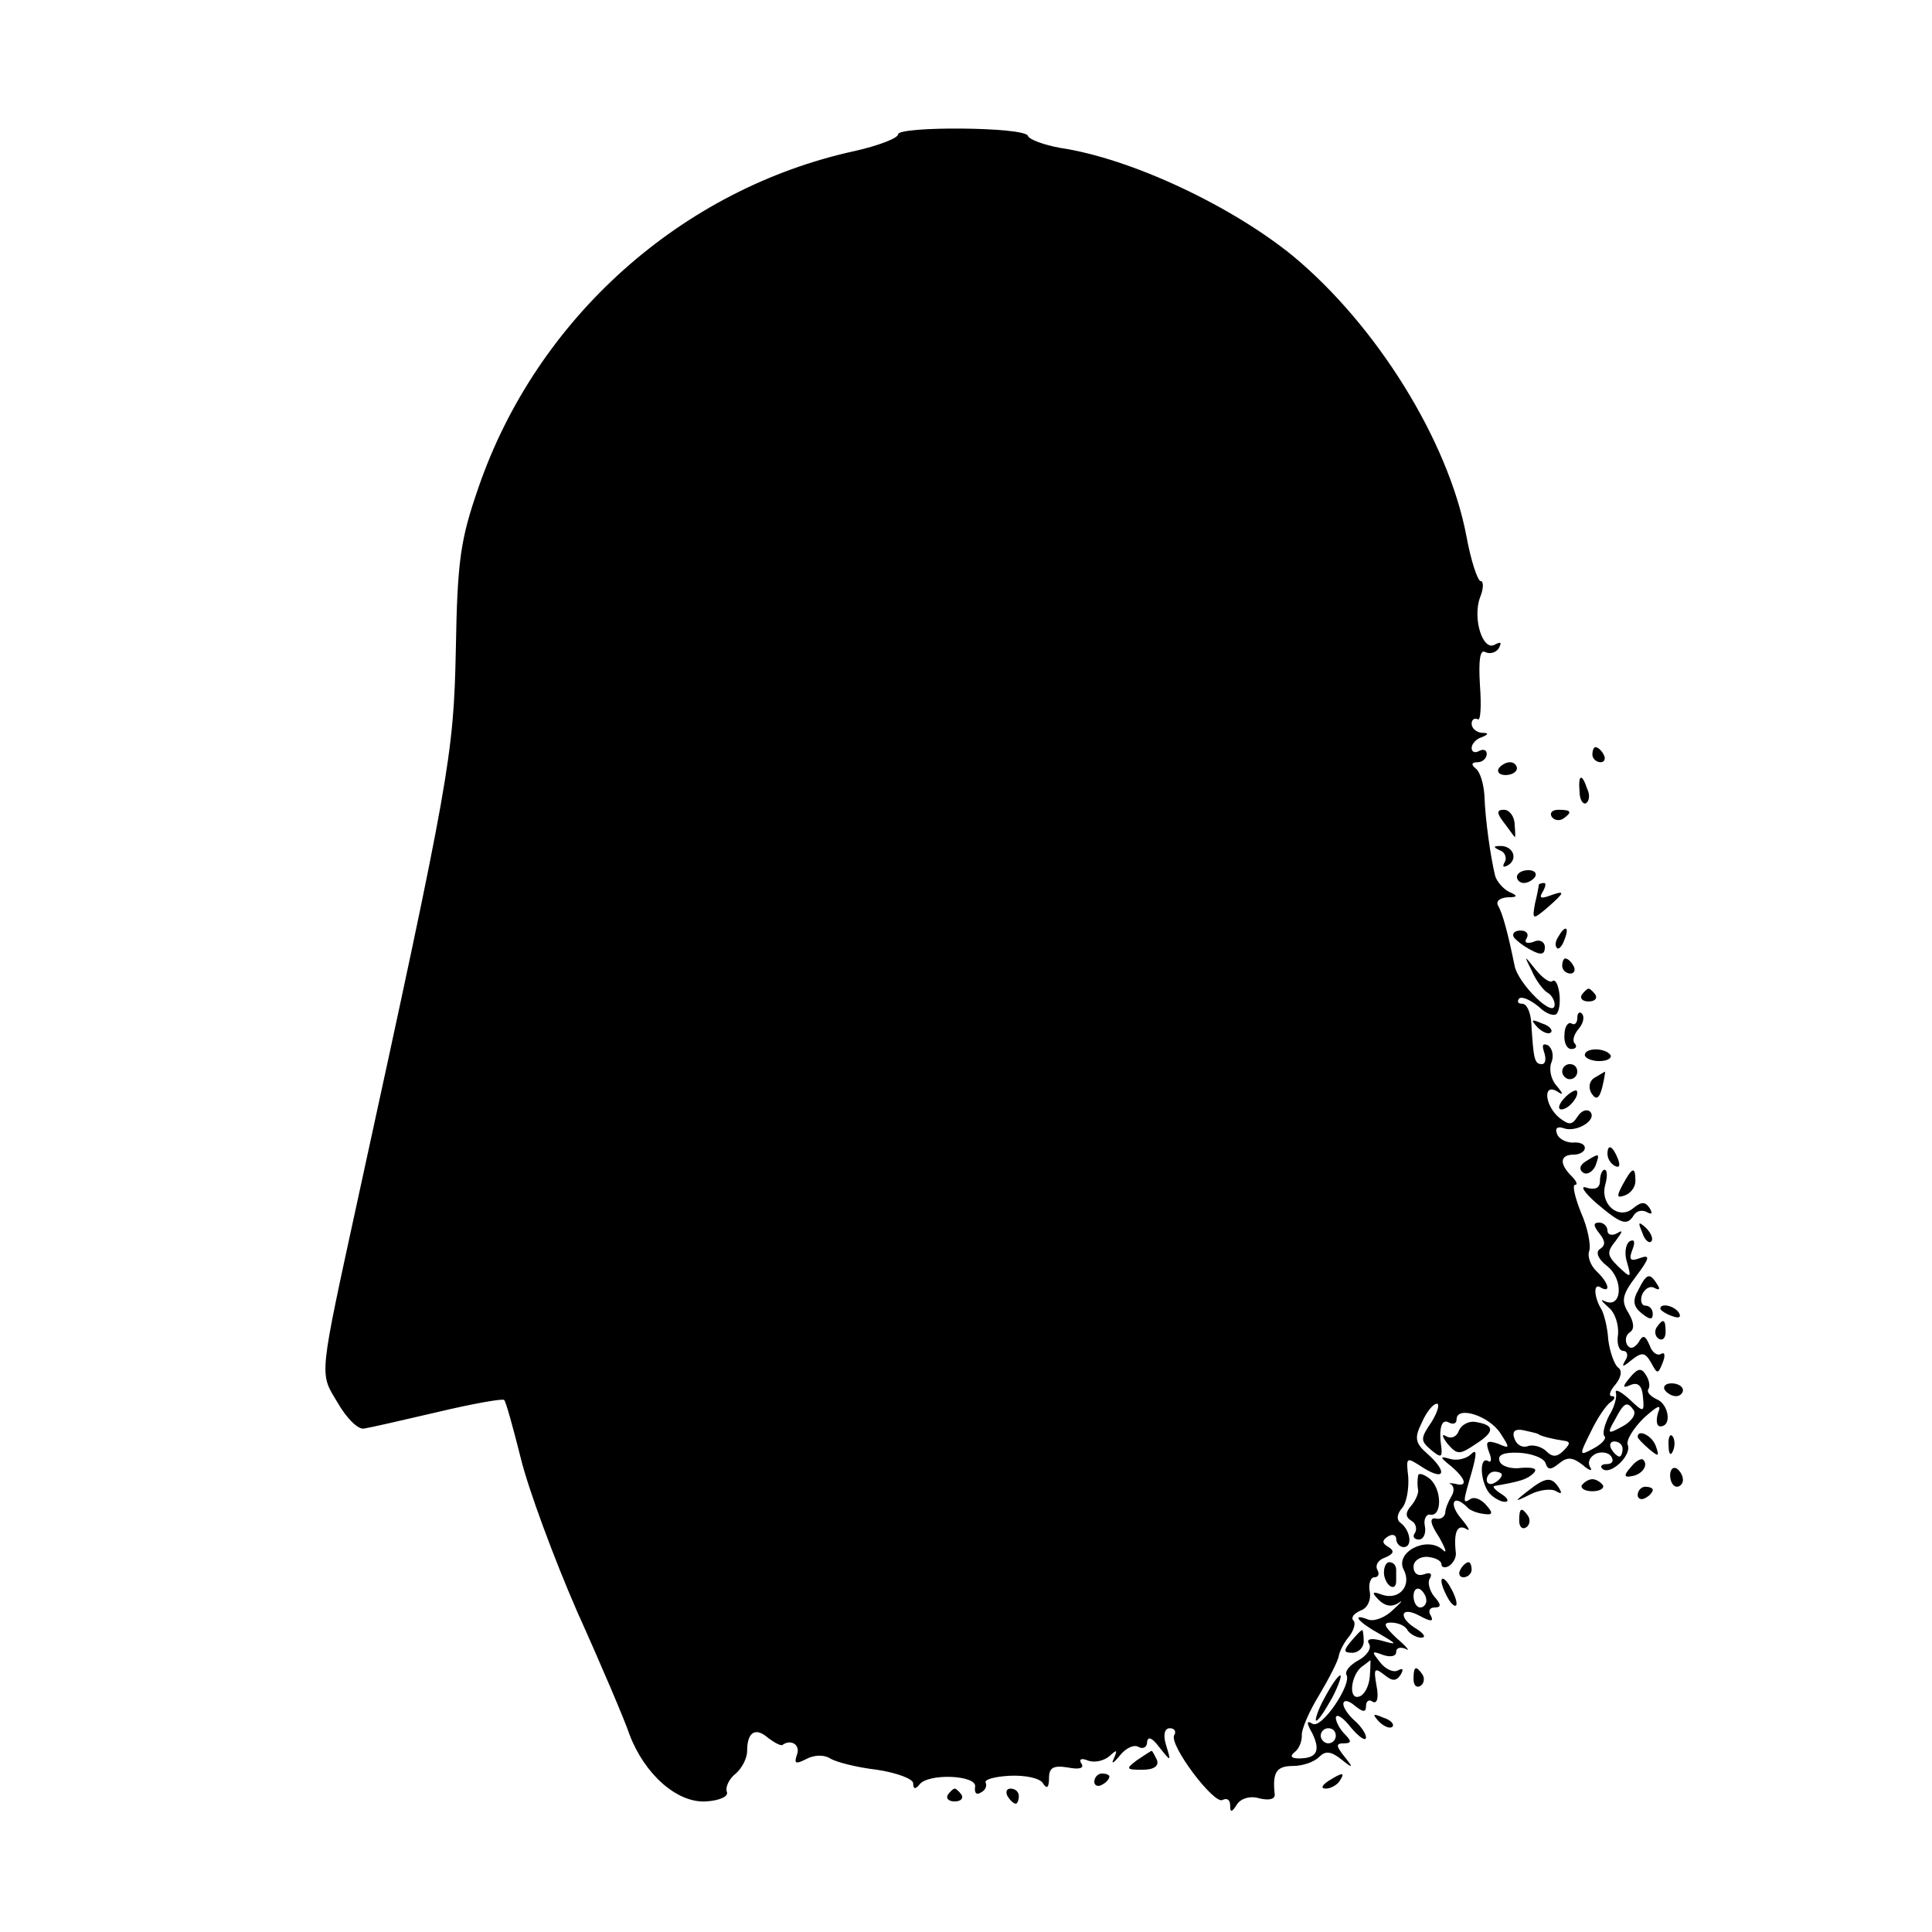
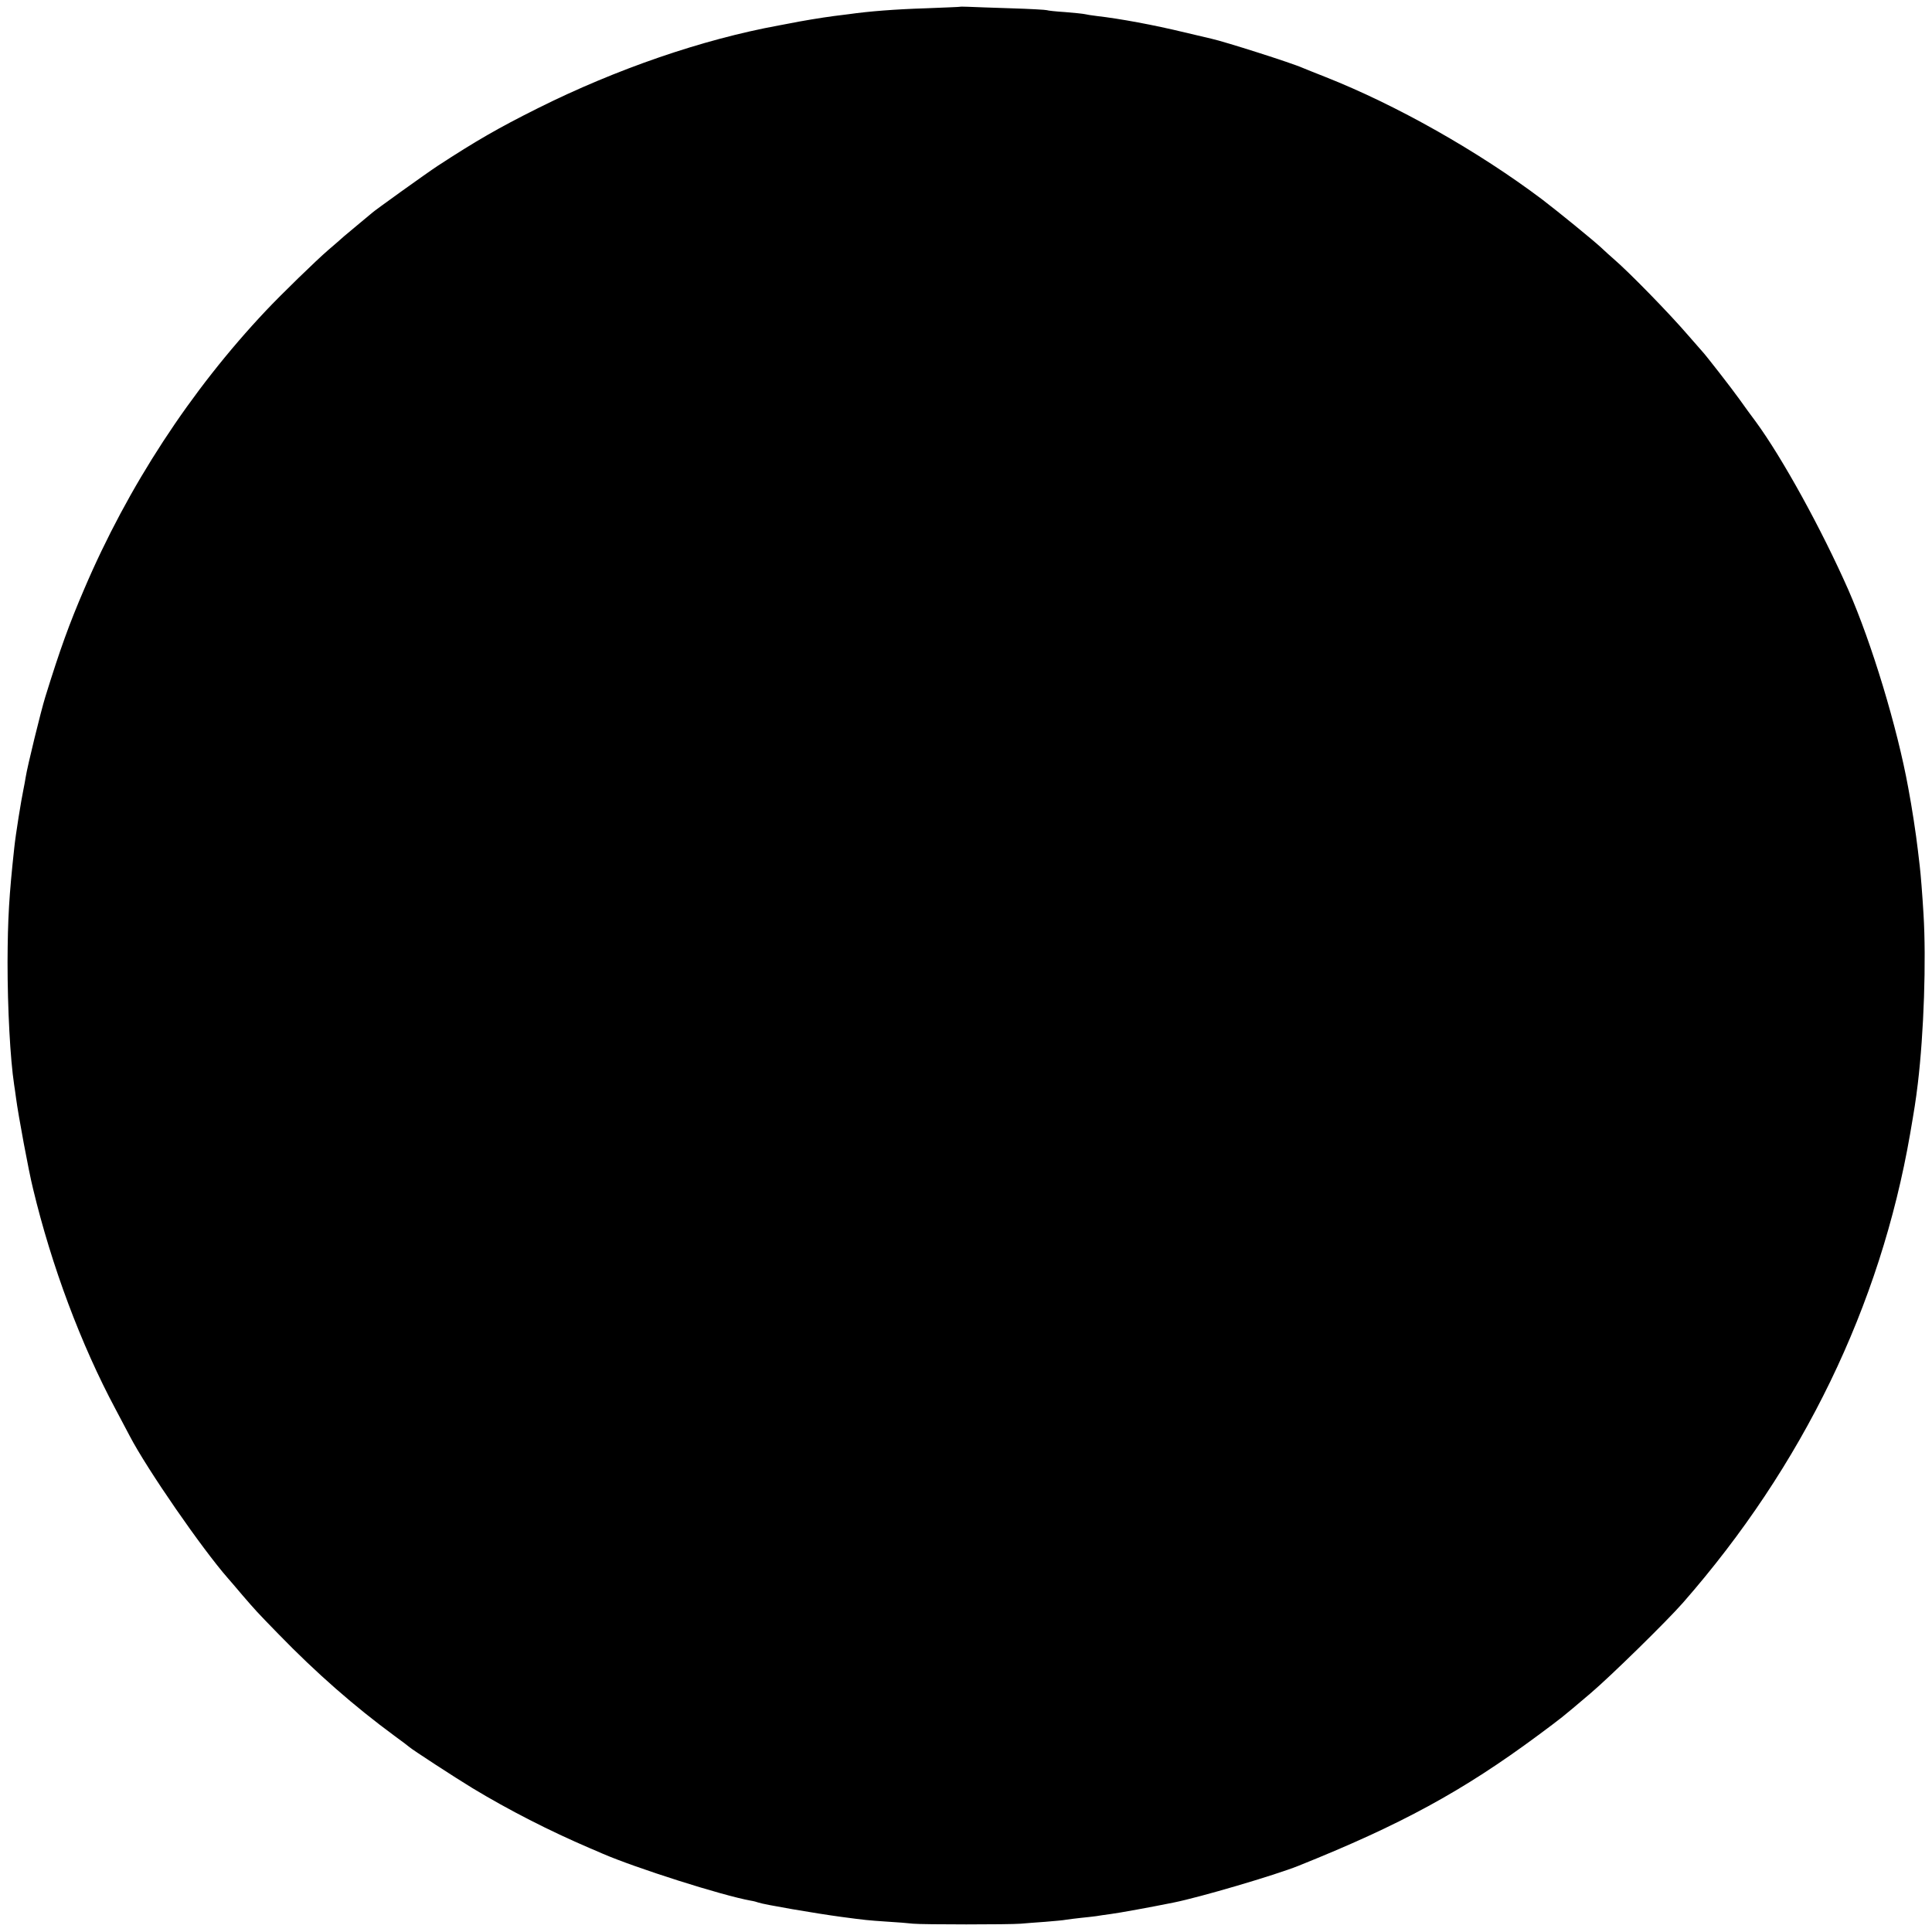
- <svg xmlns="http://www.w3.org/2000/svg" version="1.0" width="256pt" height="256pt" viewBox="0 0 256 256" preserveAspectRatio="xMidYMid meet">
-   <g transform="translate(0,256) scale(0.1,-0.1)" fill="#000000" stroke="none">
-     <path d="M1190 2382 c0 -5 -26 -15 -57 -22 -230 -50 -422 -222 -499 -446 -24 -69 -28 -97 -30 -215 -3 -141 -8 -169 -129 -724 -53 -244 -52 -233 -28 -273 12 -21 27 -36 35 -35 7 1 51 11 98 22 46 11 86 18 88 16 2 -1 12 -37 22 -77 10 -41 44 -133 75 -204 32 -71 63 -144 69 -162 20 -53 63 -91 101 -89 19 1 31 7 28 13 -2 6 3 17 12 24 8 7 15 20 15 30 0 25 11 32 28 17 8 -6 17 -11 19 -9 11 8 24 0 19 -13 -4 -12 -2 -13 12 -6 11 6 24 6 32 1 8 -5 36 -12 62 -15 26 -4 48 -12 48 -18 0 -8 3 -8 8 -2 11 16 78 13 74 -3 -1 -8 2 -11 8 -7 6 3 8 9 6 13 -2 4 12 8 32 9 20 1 40 -3 44 -10 5 -8 8 -6 8 7 0 14 6 17 25 14 15 -3 22 -1 18 5 -4 6 0 8 9 4 9 -3 21 0 28 6 10 9 11 9 6 -3 -4 -8 -1 -7 8 4 8 10 19 15 25 11 6 -3 11 0 11 7 1 8 7 5 16 -7 16 -20 16 -20 9 3 -4 13 -2 22 5 22 6 0 9 -4 6 -9 -8 -12 53 -93 64 -86 6 3 10 0 10 -7 0 -10 2 -10 9 1 5 8 18 12 30 8 13 -3 21 -1 20 6 -3 28 2 37 24 37 13 0 28 5 35 12 8 8 15 8 29 -3 16 -13 17 -12 4 4 -11 14 -11 17 0 17 10 0 10 3 1 12 -7 7 -12 17 -12 22 1 6 10 0 20 -13 11 -13 20 -19 20 -13 0 5 -7 15 -15 22 -8 7 -15 17 -15 22 0 6 7 5 15 -2 11 -9 15 -9 15 -1 0 7 4 10 9 6 6 -3 8 6 5 21 -4 23 -3 25 10 15 11 -9 16 -9 22 0 4 7 3 9 -3 6 -6 -4 -17 1 -24 10 -12 15 -12 16 4 10 9 -3 17 -2 17 4 0 6 6 7 13 4 6 -4 1 3 -12 14 -17 16 -19 21 -8 21 9 0 19 -4 22 -10 3 -5 12 -10 18 -10 7 0 4 5 -5 11 -26 15 -23 32 3 18 15 -8 19 -8 15 0 -4 6 -2 11 5 11 9 0 9 4 -1 15 -6 8 -9 19 -5 24 3 6 0 8 -8 5 -8 -3 -14 1 -14 10 0 8 9 14 19 13 10 -1 18 -5 18 -10 0 -4 5 -5 10 -2 6 4 10 12 9 18 -3 27 2 38 14 31 6 -4 3 2 -7 14 -17 20 -10 33 8 15 3 -4 13 -8 22 -9 12 -2 13 1 3 12 -6 7 -15 11 -20 8 -11 -7 -11 -6 1 35 7 25 7 32 -1 24 -6 -6 -19 -9 -28 -6 -14 4 -13 2 2 -10 20 -17 22 -28 5 -23 -7 1 -10 1 -5 -1 4 -3 4 -10 0 -16 -4 -7 -8 -16 -8 -22 -1 -5 -6 -9 -13 -7 -8 1 -7 -7 5 -25 9 -16 11 -23 4 -16 -21 18 -63 -4 -51 -27 11 -21 -6 -41 -29 -33 -13 5 -14 3 -4 -7 8 -8 17 -10 26 -4 7 5 4 1 -7 -9 -10 -10 -25 -16 -33 -13 -23 9 -14 -3 15 -19 24 -14 24 -15 3 -9 -15 4 -21 2 -17 -4 4 -6 -3 -16 -14 -22 -11 -6 -18 -14 -16 -19 8 -12 -33 -73 -45 -65 -8 5 -8 1 0 -13 11 -23 6 -33 -18 -33 -10 0 -12 3 -6 8 6 4 10 14 10 22 -1 8 10 33 23 54 13 22 25 45 26 52 1 6 7 18 14 26 6 8 9 18 5 21 -3 4 1 9 10 13 9 3 14 14 12 25 -2 10 1 19 6 19 6 0 7 5 4 10 -3 6 1 13 10 16 12 5 13 9 5 14 -9 5 -9 9 -1 14 6 4 11 2 11 -3 0 -6 5 -11 10 -11 12 0 9 22 -4 32 -6 4 -5 12 2 20 6 7 9 26 8 41 -3 27 -3 27 20 12 29 -18 32 -5 5 19 -16 14 -17 21 -7 41 6 14 15 25 20 25 4 0 1 -11 -7 -24 -15 -22 -15 -25 -1 -37 13 -11 15 -10 14 2 -4 26 0 40 10 34 6 -3 10 -1 10 4 0 19 43 5 58 -18 13 -20 13 -21 -3 -14 -15 5 -17 3 -12 -11 4 -9 3 -15 -1 -12 -12 7 -11 -26 1 -42 5 -6 15 -12 21 -12 6 0 4 5 -4 10 -8 5 -13 10 -10 11 35 6 44 9 52 17 6 6 0 8 -16 7 -13 -2 -27 2 -29 9 -3 8 5 12 26 11 17 -1 33 -7 35 -14 3 -9 7 -9 18 0 11 9 18 8 31 -2 9 -8 14 -9 10 -3 -4 7 0 14 8 18 8 3 17 1 20 -4 4 -6 1 -10 -6 -10 -7 0 -9 -3 -6 -6 10 -10 39 17 34 31 -3 6 7 22 21 36 19 17 24 19 19 7 -3 -10 -2 -18 3 -18 16 0 11 30 -5 36 -8 4 -13 9 -11 13 3 4 1 13 -3 19 -6 10 -11 9 -21 -3 -11 -13 -10 -15 1 -10 10 4 15 -2 16 -16 2 -21 1 -21 -18 -3 -11 10 -19 14 -18 9 2 -6 -2 -20 -9 -31 -6 -12 -9 -24 -6 -27 3 -3 -3 -10 -14 -16 -20 -11 -20 -10 -4 22 8 17 20 35 26 39 6 4 7 8 2 8 -5 0 -3 7 5 16 7 9 9 18 3 22 -5 4 -11 21 -13 37 -1 17 -6 35 -9 40 -10 16 -11 36 -1 29 14 -8 11 6 -6 22 -8 8 -12 20 -9 27 2 7 -2 30 -11 50 -8 20 -12 37 -8 37 4 0 2 5 -5 12 -16 16 -15 28 3 28 8 0 15 4 15 9 0 5 -7 8 -16 7 -9 0 -19 5 -21 12 -3 7 1 10 9 7 17 -6 45 11 35 22 -5 4 -12 1 -17 -7 -7 -11 -11 -11 -24 -1 -19 16 -22 46 -3 35 9 -6 9 -4 -1 8 -7 8 -10 22 -6 31 3 8 1 18 -5 22 -7 3 -8 0 -5 -9 3 -9 2 -16 -3 -16 -10 0 -11 7 -14 55 -1 14 -6 25 -12 25 -6 0 -7 3 -4 7 4 3 15 -2 26 -11 10 -10 21 -13 24 -9 8 12 2 49 -6 43 -3 -3 -13 4 -22 15 -16 20 -16 20 -5 -2 5 -12 15 -25 20 -28 6 -3 10 -11 10 -16 0 -20 -48 27 -53 51 -9 44 -16 70 -22 80 -3 6 2 10 12 11 14 0 15 2 3 7 -8 4 -17 14 -19 22 -6 25 -13 74 -14 105 -1 17 -6 33 -12 37 -6 5 -5 8 3 8 6 0 12 5 12 11 0 5 -4 7 -10 4 -5 -3 -10 -2 -10 4 0 5 6 12 13 14 10 4 10 6 0 6 -7 1 -13 6 -13 12 0 5 3 8 8 6 4 -3 5 18 3 45 -2 33 0 48 7 44 6 -3 14 -1 18 5 4 8 3 9 -5 5 -16 -10 -30 34 -20 62 5 12 5 22 1 22 -4 0 -13 27 -19 60 -24 126 -119 279 -230 371 -81 66 -214 129 -308 143 -22 4 -41 11 -43 16 -4 12 -172 13 -172 2z m975 -1691 c3 -6 -4 -15 -15 -21 -20 -11 -21 -10 -10 9 12 23 16 25 25 12z m-127 -31 c3 -3 20 -7 34 -9 9 -1 9 -4 0 -13 -9 -9 -15 -9 -23 -1 -6 6 -17 9 -24 7 -7 -3 -15 1 -18 9 -4 10 0 14 11 12 9 -2 18 -4 20 -5z m112 -20 c0 -5 -2 -10 -4 -10 -3 0 -8 5 -11 10 -3 6 -1 10 4 10 6 0 11 -4 11 -10z m-160 -34 c0 -3 -4 -8 -10 -11 -5 -3 -10 -1 -10 4 0 6 5 11 10 11 6 0 10 -2 10 -4z m-100 -167 c0 -5 -4 -9 -8 -9 -5 0 -9 7 -9 15 0 8 4 12 9 9 4 -3 8 -9 8 -15z m-75 -101 c-1 -12 -7 -24 -14 -26 -15 -5 -11 29 4 40 6 4 10 8 11 8 0 0 0 -10 -1 -22z m-45 -78 c0 -5 -4 -10 -10 -10 -5 0 -10 5 -10 10 0 6 5 10 10 10 6 0 10 -4 10 -10z" />
-     <path d="M2110 1560 c0 -5 5 -10 11 -10 5 0 7 5 4 10 -3 6 -8 10 -11 10 -2 0 -4 -4 -4 -10z" />
-     <path d="M1986 1542 c-3 -5 1 -9 9 -9 8 0 15 4 15 9 0 4 -4 8 -9 8 -6 0 -12 -4 -15 -8z" />
-     <path d="M2093 1511 c0 -11 5 -18 9 -15 4 3 5 11 1 19 -7 21 -12 19 -10 -4z" />
-     <path d="M1992 1471 c7 -9 13 -18 15 -20 1 -2 1 5 0 16 0 11 -7 20 -14 20 -10 0 -10 -4 -1 -16z" />
-     <path d="M2056 1478 c3 -5 10 -6 15 -3 13 9 11 12 -6 12 -8 0 -12 -4 -9 -9z" />
-     <path d="M1988 1433 c6 -2 9 -10 6 -15 -4 -7 -2 -8 5 -4 13 9 5 26 -12 25 -9 0 -8 -2 1 -6z" />
-     <path d="M2010 1398 c0 -4 4 -8 9 -8 6 0 12 4 15 8 3 5 -1 9 -9 9 -8 0 -15 -4 -15 -9z" />
-     <path d="M2039 1388 c0 -2 -2 -13 -5 -25 -4 -22 -3 -22 16 -6 24 21 25 24 3 16 -11 -4 -14 -3 -9 5 4 7 5 12 2 12 -3 0 -6 -1 -7 -2z" />
-     <path d="M2006 1318 c3 -4 13 -12 23 -17 13 -7 18 -6 18 4 0 7 -7 11 -15 7 -9 -3 -13 -1 -9 5 3 5 0 10 -8 10 -8 0 -12 -4 -9 -9z" />
-     <path d="M2065 1319 c-4 -6 -5 -12 -2 -15 2 -3 7 2 10 11 7 17 1 20 -8 4z" />
-     <path d="M2070 1280 c0 -5 5 -10 11 -10 5 0 7 5 4 10 -3 6 -8 10 -11 10 -2 0 -4 -4 -4 -10z" />
-     <path d="M2096 1242 c-3 -5 1 -9 9 -9 8 0 12 4 9 9 -3 4 -7 8 -9 8 -2 0 -6 -4 -9 -8z" />
-     <path d="M2090 1211 c0 -7 -4 -10 -8 -7 -4 2 -9 -4 -9 -15 -1 -10 3 -19 9 -19 6 0 8 3 5 7 -4 3 -2 12 5 20 6 7 8 16 4 20 -3 3 -6 1 -6 -6z" />
-     <path d="M2037 1199 c7 -7 15 -10 18 -7 3 3 -2 9 -12 12 -14 6 -15 5 -6 -5z" />
-     <path d="M2100 1162 c0 -4 9 -8 19 -8 11 0 17 4 15 8 -7 10 -34 10 -34 0z" />
-     <path d="M2070 1140 c0 -5 5 -10 10 -10 6 0 10 5 10 10 0 6 -4 10 -10 10 -5 0 -10 -4 -10 -10z" />
-     <path d="M2113 1132 c-7 -4 -9 -13 -4 -21 6 -9 10 -7 14 8 3 12 4 21 4 21 -1 0 -7 -4 -14 -8z" />
-     <path d="M2072 1104 c-7 -8 -8 -14 -3 -14 10 0 25 19 20 25 -2 1 -10 -3 -17 -11z" />
-     <path d="M2130 1031 c0 -6 4 -13 10 -16 6 -3 7 1 4 9 -7 18 -14 21 -14 7z" />
-     <path d="M2101 1021 c-8 -5 -9 -11 -3 -15 5 -3 12 1 16 9 6 17 6 18 -13 6z" />
-     <path d="M2120 995 c0 -9 -6 -12 -17 -9 -10 4 -5 -5 12 -20 33 -28 41 -31 50 -16 4 6 11 7 17 4 7 -4 8 -2 4 5 -6 9 -11 9 -22 0 -19 -16 -44 5 -37 31 3 11 3 20 -1 20 -3 0 -6 -7 -6 -15z" />
-     <path d="M2150 990 c-8 -15 -8 -18 3 -14 8 3 14 11 14 19 0 20 -4 19 -17 -5z" />
-     <path d="M2119 926 c8 -10 9 -16 1 -21 -6 -4 -3 -13 10 -23 22 -18 19 -57 -4 -46 -6 3 -4 0 5 -8 9 -7 14 -23 13 -36 -2 -12 1 -22 7 -22 5 0 7 -6 3 -12 -6 -10 -4 -10 8 0 14 11 18 10 26 -4 8 -15 9 -15 15 0 4 10 3 15 -2 12 -5 -3 -12 2 -15 11 -6 14 -9 15 -15 4 -6 -8 -11 -9 -15 -3 -3 6 -2 13 4 17 6 4 5 13 -2 25 -10 16 -9 24 10 49 18 24 19 29 5 24 -13 -5 -15 -2 -10 11 4 10 3 15 -4 11 -5 -4 -7 -16 -3 -28 6 -21 5 -21 -12 -5 -15 15 -15 19 -3 34 9 12 10 15 2 10 -7 -4 -13 -2 -13 3 0 6 -5 11 -11 11 -8 0 -8 -4 0 -14z" />
-     <path d="M2176 927 c3 -10 9 -15 12 -12 3 3 0 11 -7 18 -10 9 -11 8 -5 -6z" />
-     <path d="M2171 851 c-8 -14 -7 -22 4 -31 11 -9 15 -9 15 -1 0 6 -4 11 -10 11 -5 0 -7 7 -4 15 4 8 11 12 17 8 6 -3 7 -1 3 5 -10 16 -14 15 -25 -7z" />
-     <path d="M2200 826 c0 -2 7 -7 16 -10 8 -3 12 -2 9 4 -6 10 -25 14 -25 6z" />
-     <path d="M2195 801 c-3 -5 -2 -12 3 -15 5 -3 9 1 9 9 0 17 -3 19 -12 6z" />
-     <path d="M2206 718 c3 -4 9 -8 15 -8 5 0 9 4 9 8 0 5 -7 9 -15 9 -8 0 -12 -4 -9 -9z" />
-     <path d="M1933 664 c-3 -8 -10 -11 -17 -7 -6 4 -5 -1 2 -10 13 -15 16 -15 38 0 25 16 25 25 -2 29 -8 1 -18 -4 -21 -12z" />
-     <path d="M2170 656 c0 -2 7 -9 15 -16 13 -11 14 -10 9 4 -5 14 -24 23 -24 12z" />
-     <path d="M2211 644 c0 -11 3 -14 6 -6 3 7 2 16 -1 19 -3 4 -6 -2 -5 -13z" />
-     <path d="M2161 616 c-10 -11 -9 -14 1 -12 14 2 23 15 15 22 -2 2 -10 -2 -16 -10z" />
-     <path d="M2213 605 c0 -8 4 -15 9 -15 4 0 8 4 8 9 0 6 -4 12 -8 15 -5 3 -9 -1 -9 -9z" />
-     <path d="M1879 604 c-1 -5 -1 -13 0 -18 1 -4 -3 -14 -9 -21 -8 -9 -8 -15 0 -20 6 -3 8 -11 5 -16 -4 -5 -1 -9 5 -9 6 0 10 8 8 18 -2 9 2 16 7 15 16 -3 16 34 -1 48 -8 6 -15 8 -15 3z" />
-     <path d="M2024 584 c-18 -14 -18 -15 4 -4 12 6 28 8 34 4 7 -4 8 -3 4 4 -10 16 -18 15 -42 -4z" />
-     <path d="M2096 592 c-2 -4 4 -8 14 -8 10 0 16 4 14 8 -3 4 -9 8 -14 8 -5 0 -11 -4 -14 -8z" />
-     <path d="M2170 579 c0 -5 5 -7 10 -4 6 3 10 8 10 11 0 2 -4 4 -10 4 -5 0 -10 -5 -10 -11z" />
-     <path d="M2013 545 c0 -8 4 -12 9 -9 5 3 6 10 3 15 -9 13 -12 11 -12 -6z" />
-     <path d="M1834 473 c3 -16 16 -22 16 -8 0 3 0 10 0 15 0 6 -4 10 -9 10 -5 0 -8 -8 -7 -17z" />
-     <path d="M1935 480 c-3 -5 -1 -10 4 -10 6 0 11 5 11 10 0 6 -2 10 -4 10 -3 0 -8 -4 -11 -10z" />
-     <path d="M1910 465 c0 -5 5 -17 10 -25 5 -8 10 -10 10 -5 0 6 -5 17 -10 25 -5 8 -10 11 -10 5z" />
-     <path d="M1790 385 c-10 -12 -10 -15 2 -15 8 0 15 7 15 15 0 8 -1 15 -2 15 -2 0 -8 -7 -15 -15z" />
-     <path d="M1873 335 c0 -8 4 -12 9 -9 5 3 6 10 3 15 -9 13 -12 11 -12 -6z" />
-     <path d="M1755 310 c-9 -16 -13 -30 -11 -30 3 0 12 14 21 30 9 17 13 30 11 30 -3 0 -12 -13 -21 -30z" />
-     <path d="M1827 279 c7 -7 15 -10 18 -7 3 3 -2 9 -12 12 -14 6 -15 5 -6 -5z" />
-     <path d="M1507 228 c-16 -12 -15 -13 7 -13 15 0 22 5 19 13 -3 6 -6 12 -7 12 -1 0 -10 -6 -19 -12z" />
-     <path d="M1450 199 c0 -5 5 -7 10 -4 6 3 10 8 10 11 0 2 -4 4 -10 4 -5 0 -10 -5 -10 -11z" />
-     <path d="M1760 200 c-9 -6 -10 -10 -3 -10 6 0 15 5 18 10 8 12 4 12 -15 0z" />
-     <path d="M1256 182 c-3 -5 1 -9 9 -9 8 0 12 4 9 9 -3 4 -7 8 -9 8 -2 0 -6 -4 -9 -8z" />
-     <path d="M1335 180 c3 -5 8 -10 11 -10 2 0 4 5 4 10 0 6 -5 10 -11 10 -5 0 -7 -4 -4 -10z" />
+ <svg xmlns="http://www.w3.org/2000/svg" version="1.0" width="1024pt" height="1024pt" viewBox="0 0 1024 1024" preserveAspectRatio="xMidYMid meet">
+   <g transform="translate(0,1024) scale(0.1,-0.1)" fill="#000000" stroke="none">
+     <path d="M5087 10204 c-1 -1 -83 -4 -182 -8 -160 -5 -300 -16 -405 -31 -19 -2 -55 -7 -80 -10 -68 -9 -171 -26 -240 -40 -14 -3 -37 -7 -53 -10 -404 -74 -861 -231 -1277 -439 -210 -105 -326 -172 -530 -305 -58 -38 -341 -241 -350 -251 -3 -3 -30 -25 -60 -50 -30 -25 -68 -57 -85 -71 -16 -15 -55 -48 -85 -74 -64 -55 -250 -236 -330 -321 -401 -425 -732 -933 -964 -1477 -79 -184 -127 -316 -206 -571 -23 -74 -95 -368 -104 -426 -3 -19 -8 -46 -11 -60 -13 -62 -42 -243 -49 -310 -28 -257 -35 -378 -36 -610 0 -246 14 -511 35 -650 2 -14 7 -45 10 -70 12 -91 67 -388 90 -480 98 -409 254 -826 438 -1170 33 -63 67 -126 74 -140 92 -177 384 -599 521 -755 10 -11 44 -51 77 -90 71 -82 73 -85 191 -206 201 -207 402 -383 617 -541 40 -29 74 -55 77 -58 11 -11 241 -161 335 -218 192 -116 407 -226 622 -318 18 -8 48 -20 65 -28 178 -77 633 -222 788 -250 14 -2 32 -7 40 -10 26 -10 305 -58 440 -76 128 -17 137 -18 240 -25 52 -3 115 -8 140 -11 54 -5 507 -5 570 0 25 2 83 7 130 10 47 4 96 8 110 11 14 2 50 7 80 10 30 3 66 7 80 9 14 3 48 7 75 11 41 5 222 38 335 61 140 28 537 145 660 194 544 218 872 396 1274 694 126 94 116 85 276 221 105 89 405 383 490 480 635 725 1046 1573 1204 2485 23 135 29 169 41 268 32 269 45 651 30 897 -6 102 -15 215 -20 255 -2 19 -7 58 -10 85 -10 86 -31 224 -51 330 -58 319 -193 765 -318 1050 -141 319 -348 696 -490 890 -23 30 -61 83 -86 118 -39 55 -186 244 -200 257 -3 3 -34 39 -70 80 -104 121 -317 339 -400 410 -14 12 -43 38 -65 59 -47 43 -225 188 -310 253 -341 257 -775 502 -1150 650 -55 22 -109 43 -120 48 -55 25 -416 140 -485 155 -8 2 -71 17 -140 33 -165 40 -344 73 -466 87 -27 3 -56 8 -64 10 -8 2 -55 7 -105 11 -49 3 -93 8 -96 10 -4 2 -89 7 -190 10 -101 3 -203 7 -227 8 -24 1 -44 1 -45 0z" />
  </g>
</svg>
